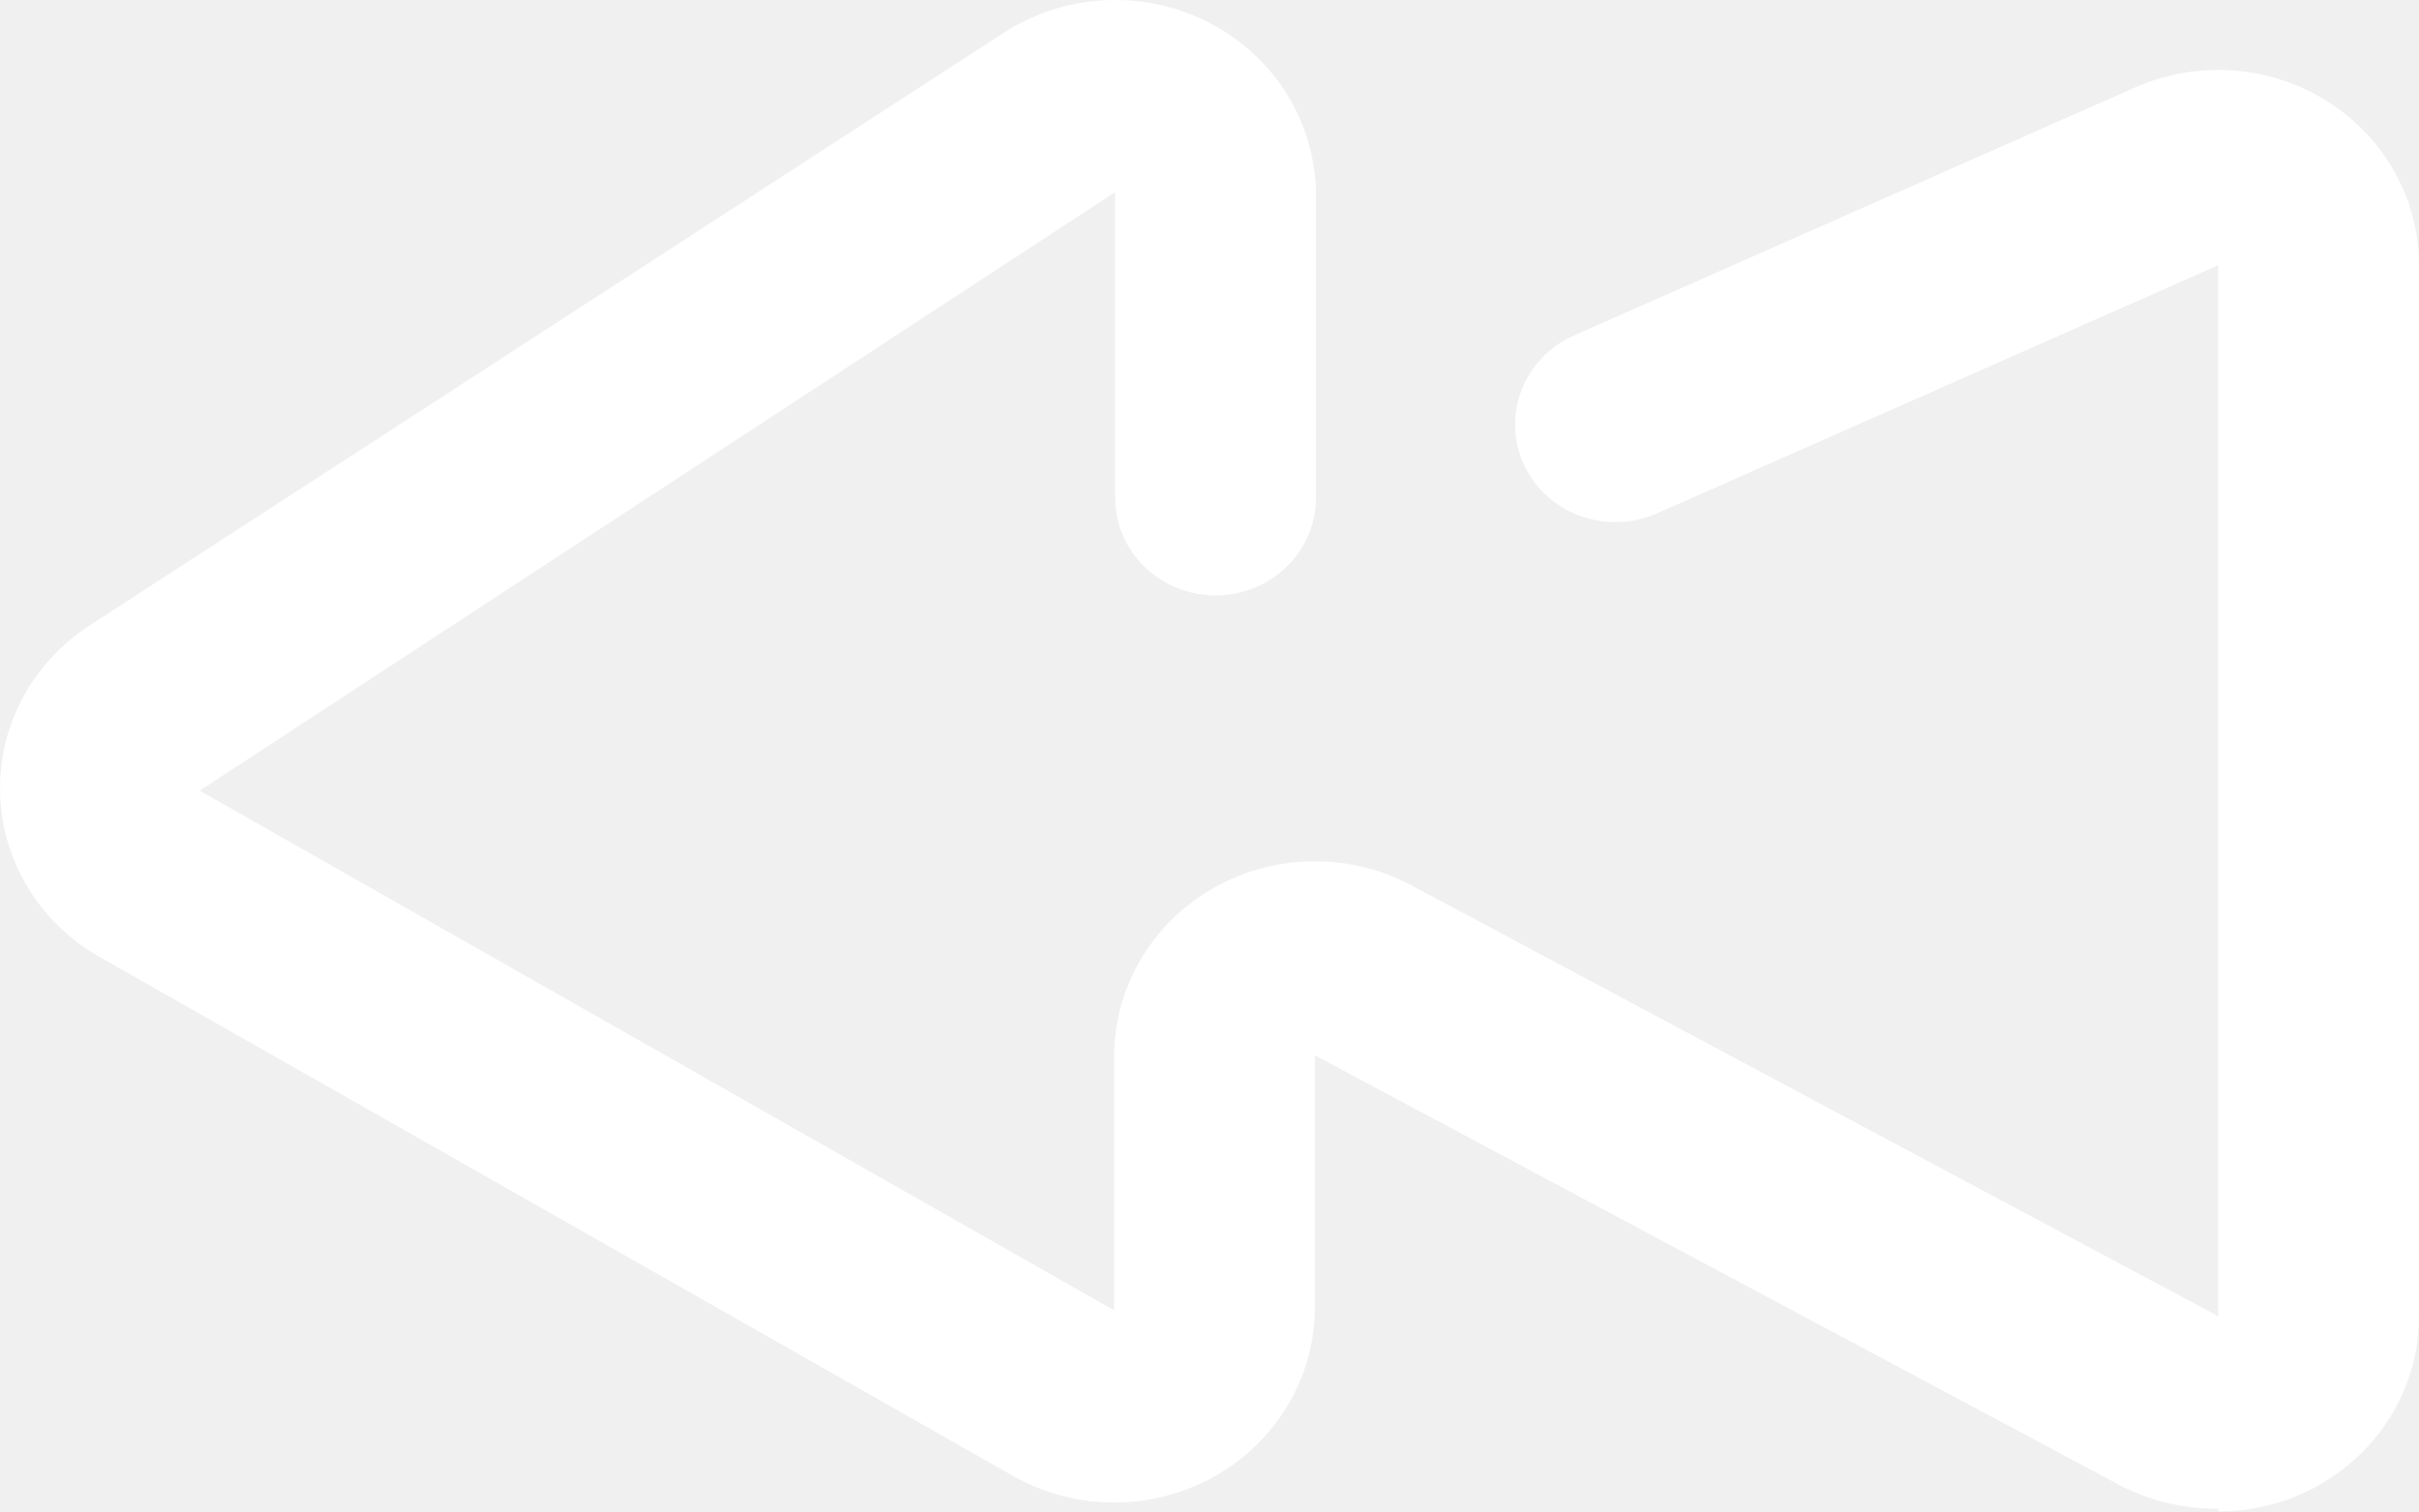
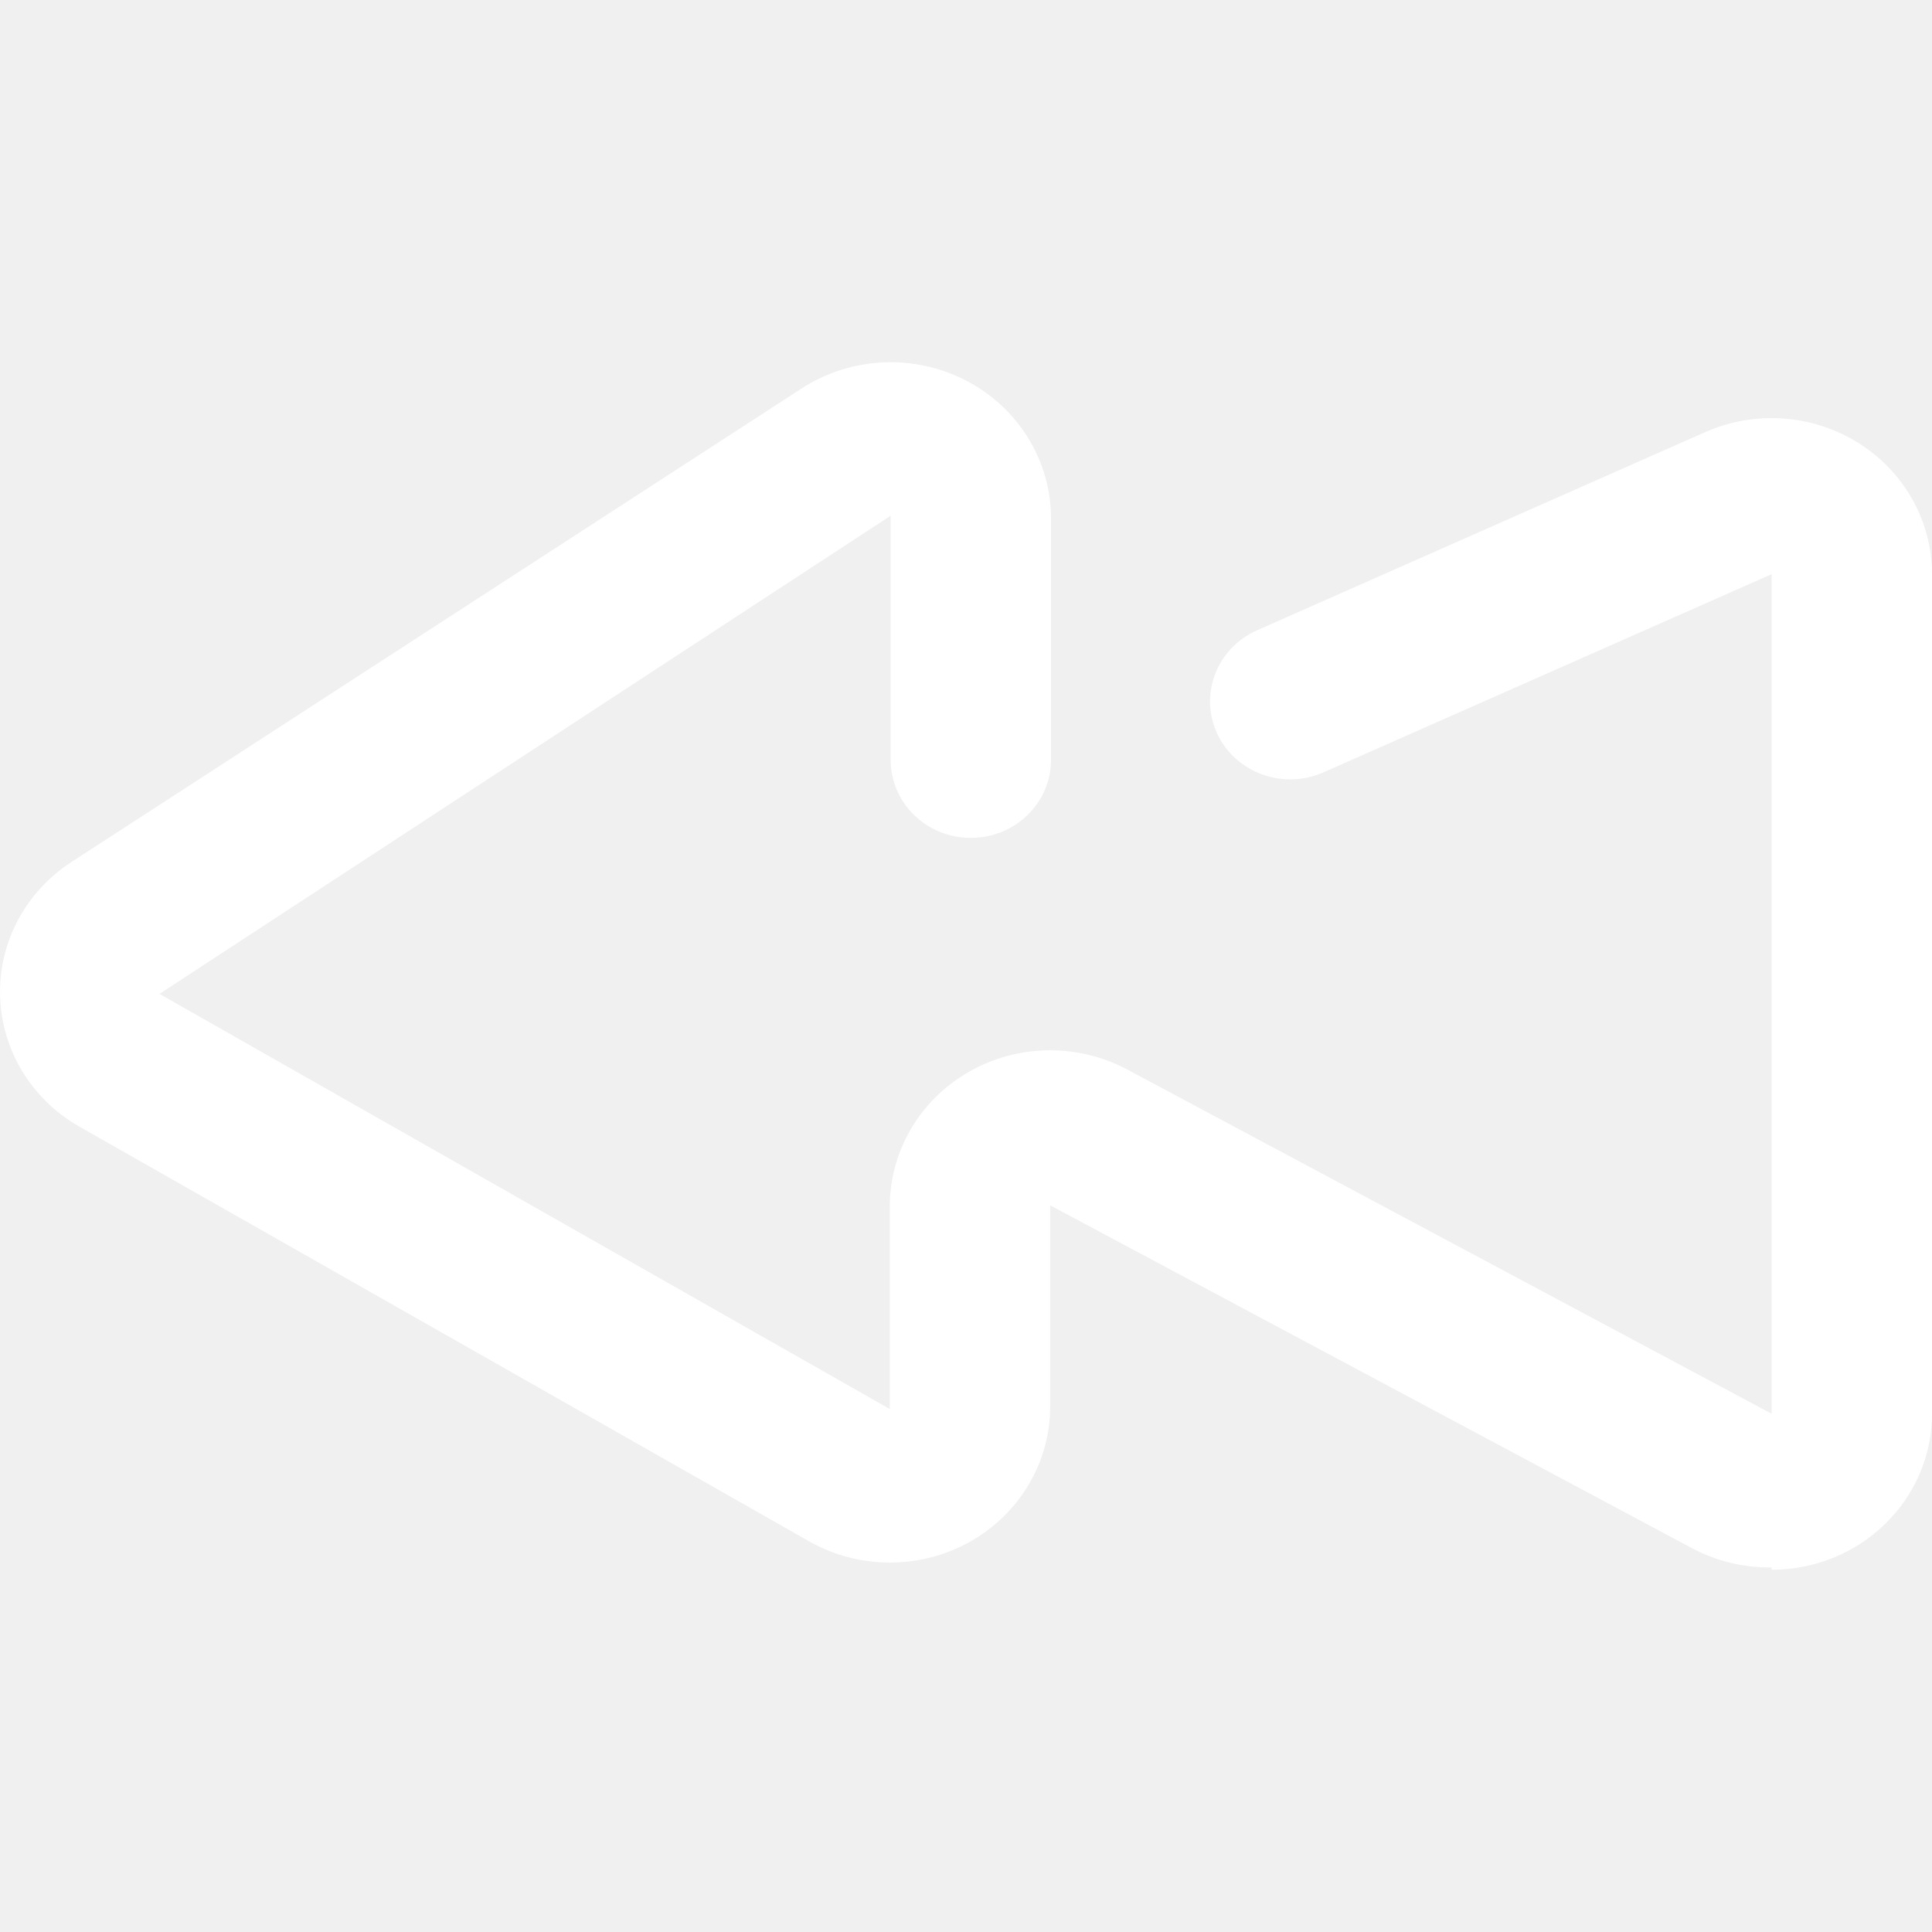
- <svg xmlns="http://www.w3.org/2000/svg" width="16" height="10" viewBox="0 0 16 10" fill="none">
+ <svg xmlns="http://www.w3.org/2000/svg" width="16" height="16" viewBox="0 0 16 10" fill="none">
  <path fill-rule="evenodd" clip-rule="evenodd" d="M14.672 9.981C14.44 9.984 14.211 9.928 14.008 9.819L8.697 6.982L8.697 8.65C8.697 9.111 8.443 9.537 8.033 9.768C7.622 9.998 7.116 9.998 6.705 9.767L0.657 6.33C0.262 6.105 0.014 5.698 0.001 5.253C-0.013 4.807 0.21 4.387 0.591 4.139L6.639 0.217C7.046 -0.047 7.569 -0.072 8.001 0.152C8.433 0.376 8.703 0.814 8.704 1.29V3.293C8.704 3.65 8.407 3.939 8.04 3.939C7.673 3.939 7.376 3.65 7.376 3.293V1.271L1.321 5.231L7.369 8.669V7.008C7.363 6.543 7.613 6.111 8.025 5.876C8.437 5.64 8.947 5.639 9.361 5.871L14.672 8.708L14.672 1.755L10.961 3.396C10.627 3.544 10.233 3.401 10.081 3.077C9.929 2.752 10.076 2.368 10.41 2.22L14.121 0.579C14.532 0.397 15.01 0.43 15.39 0.668C15.77 0.906 16 1.315 16 1.755V8.708C16 9.421 15.405 10 14.672 10V9.981Z" fill="white" />
</svg>
